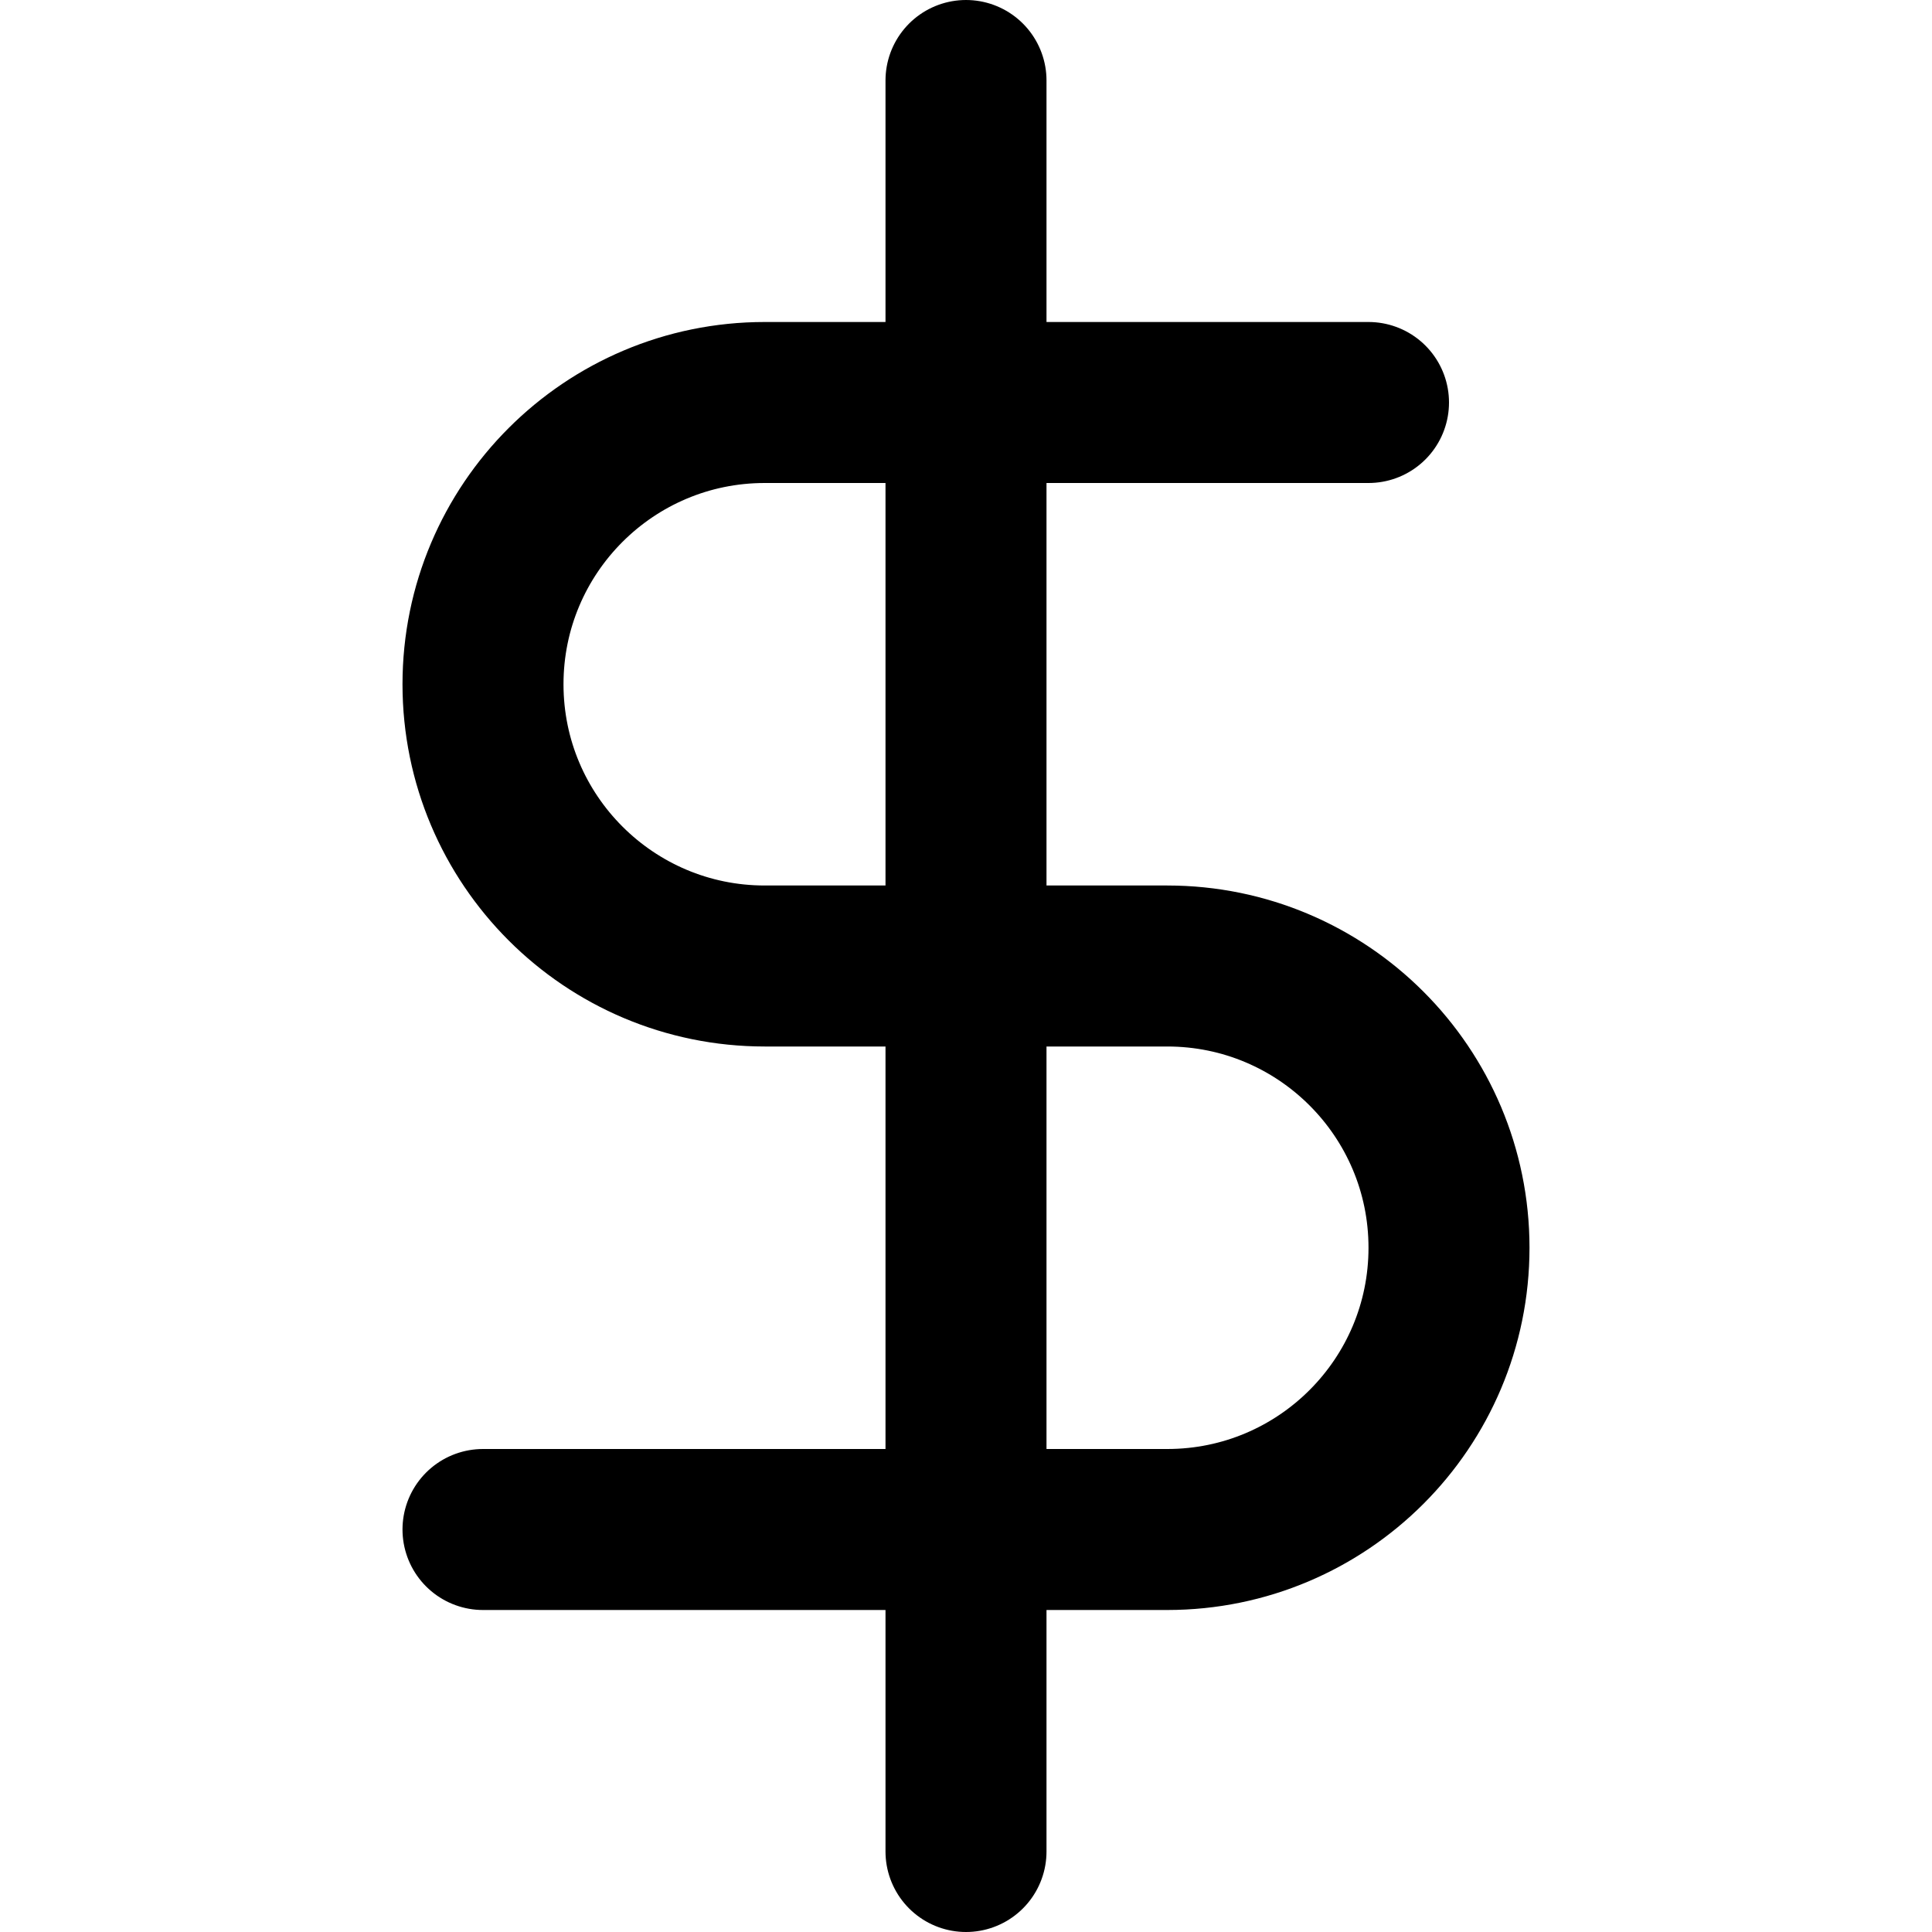
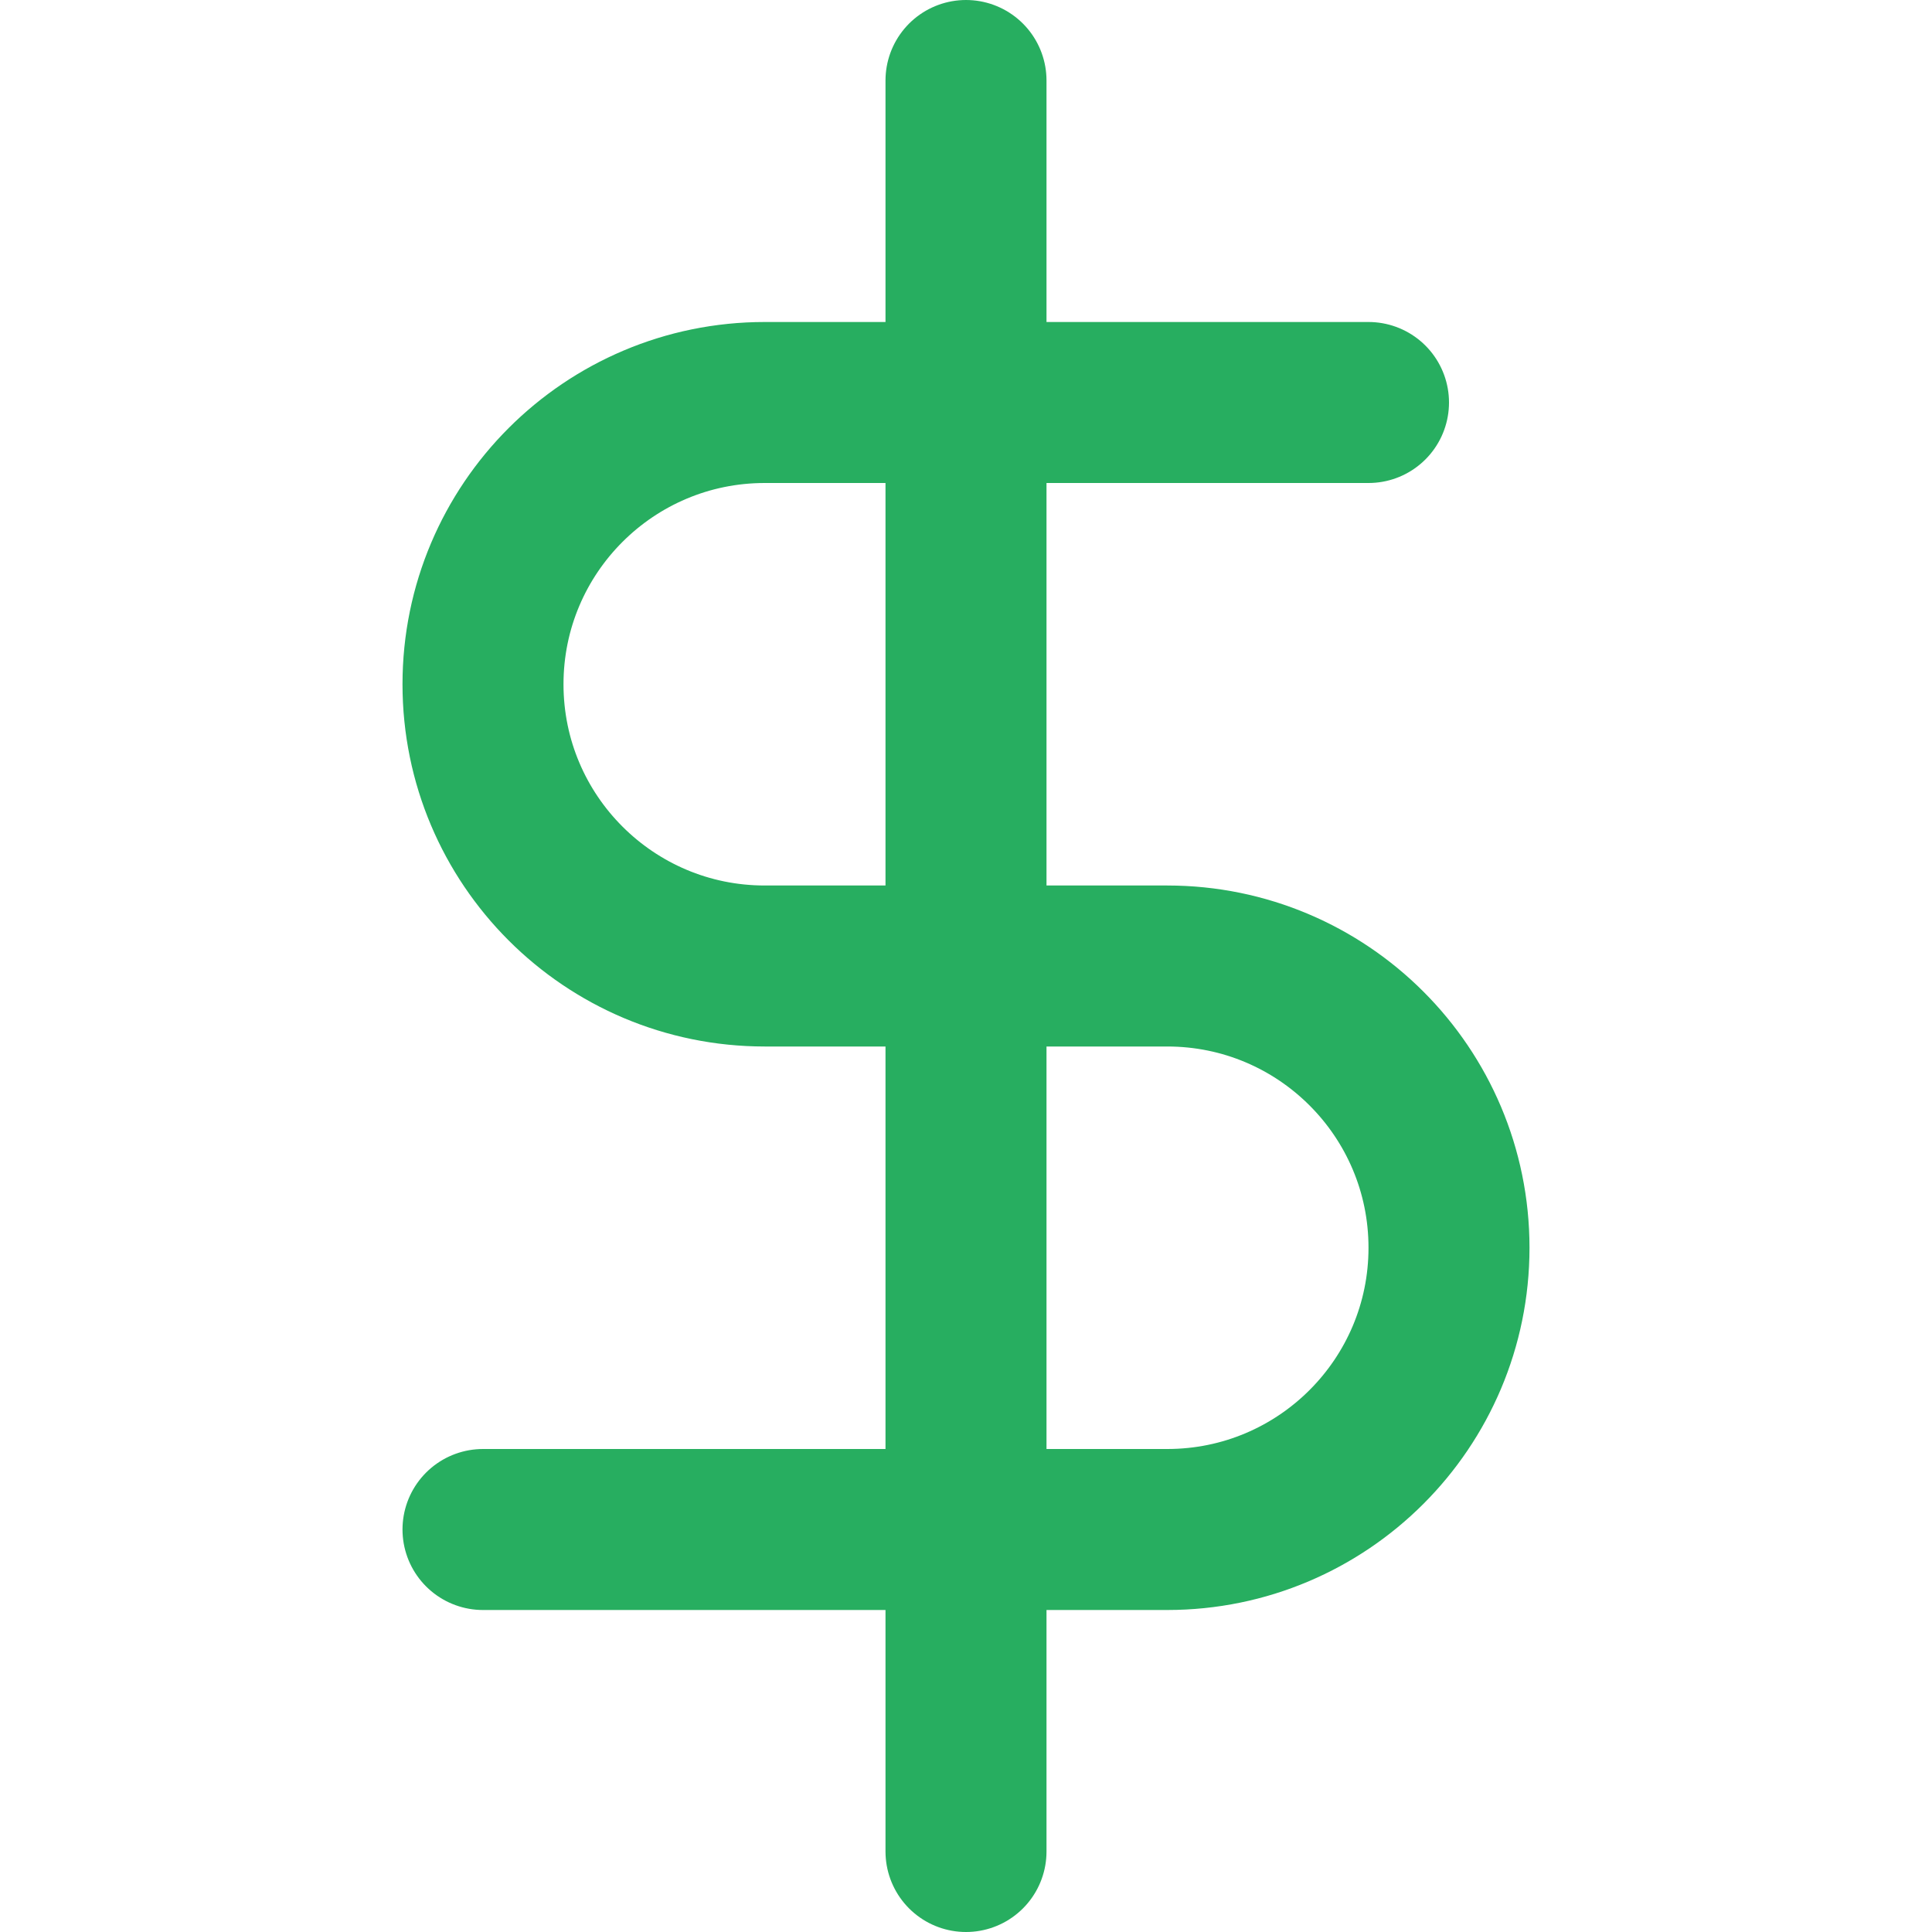
- <svg xmlns="http://www.w3.org/2000/svg" viewBox="0 0 24 24" fill="none" stroke="currentColor" stroke-width="2" stroke-linecap="round" stroke-linejoin="round">
+ <svg xmlns="http://www.w3.org/2000/svg" viewBox="0 0 24 24" fill="none" stroke="#27ae60" stroke-width="2" stroke-linecap="round" stroke-linejoin="round">
  <line x1="12" y1="1" x2="12" y2="23" />
  <path d="M17 5H9.5a3.5 3.5 0 0 0 0 7h5a3.5 3.5 0 0 1 0 7H6" />
</svg>
